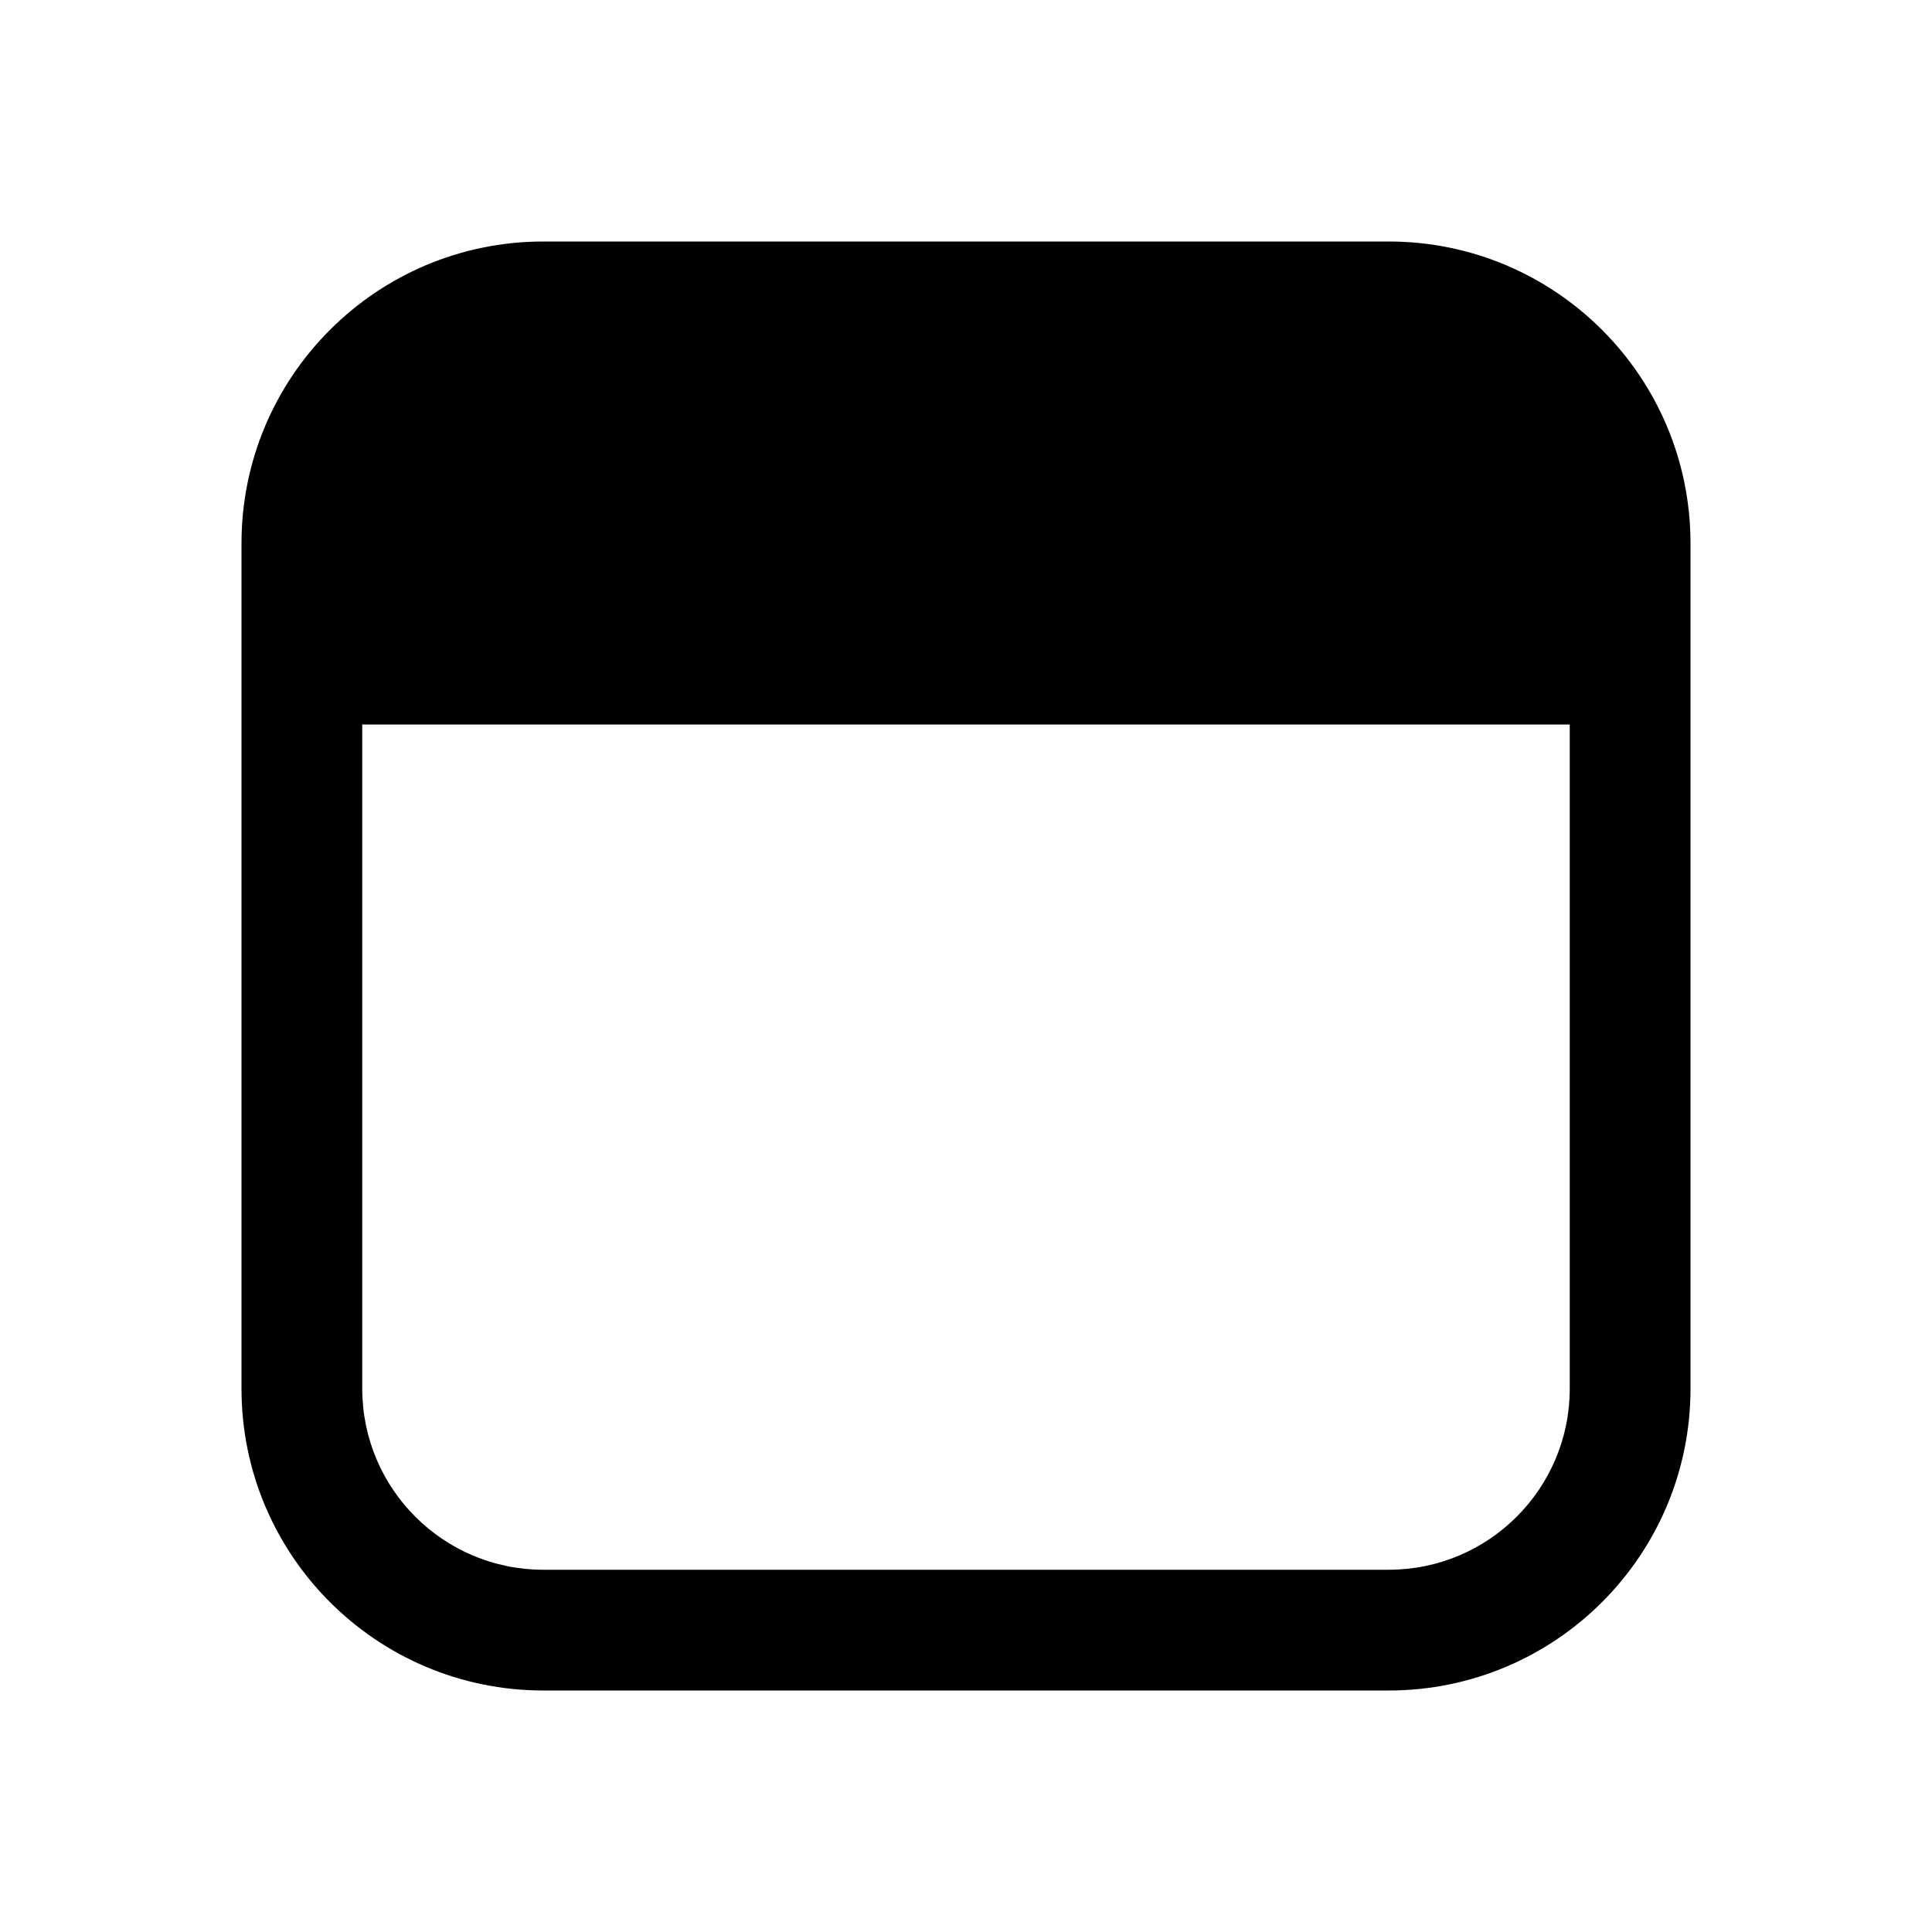
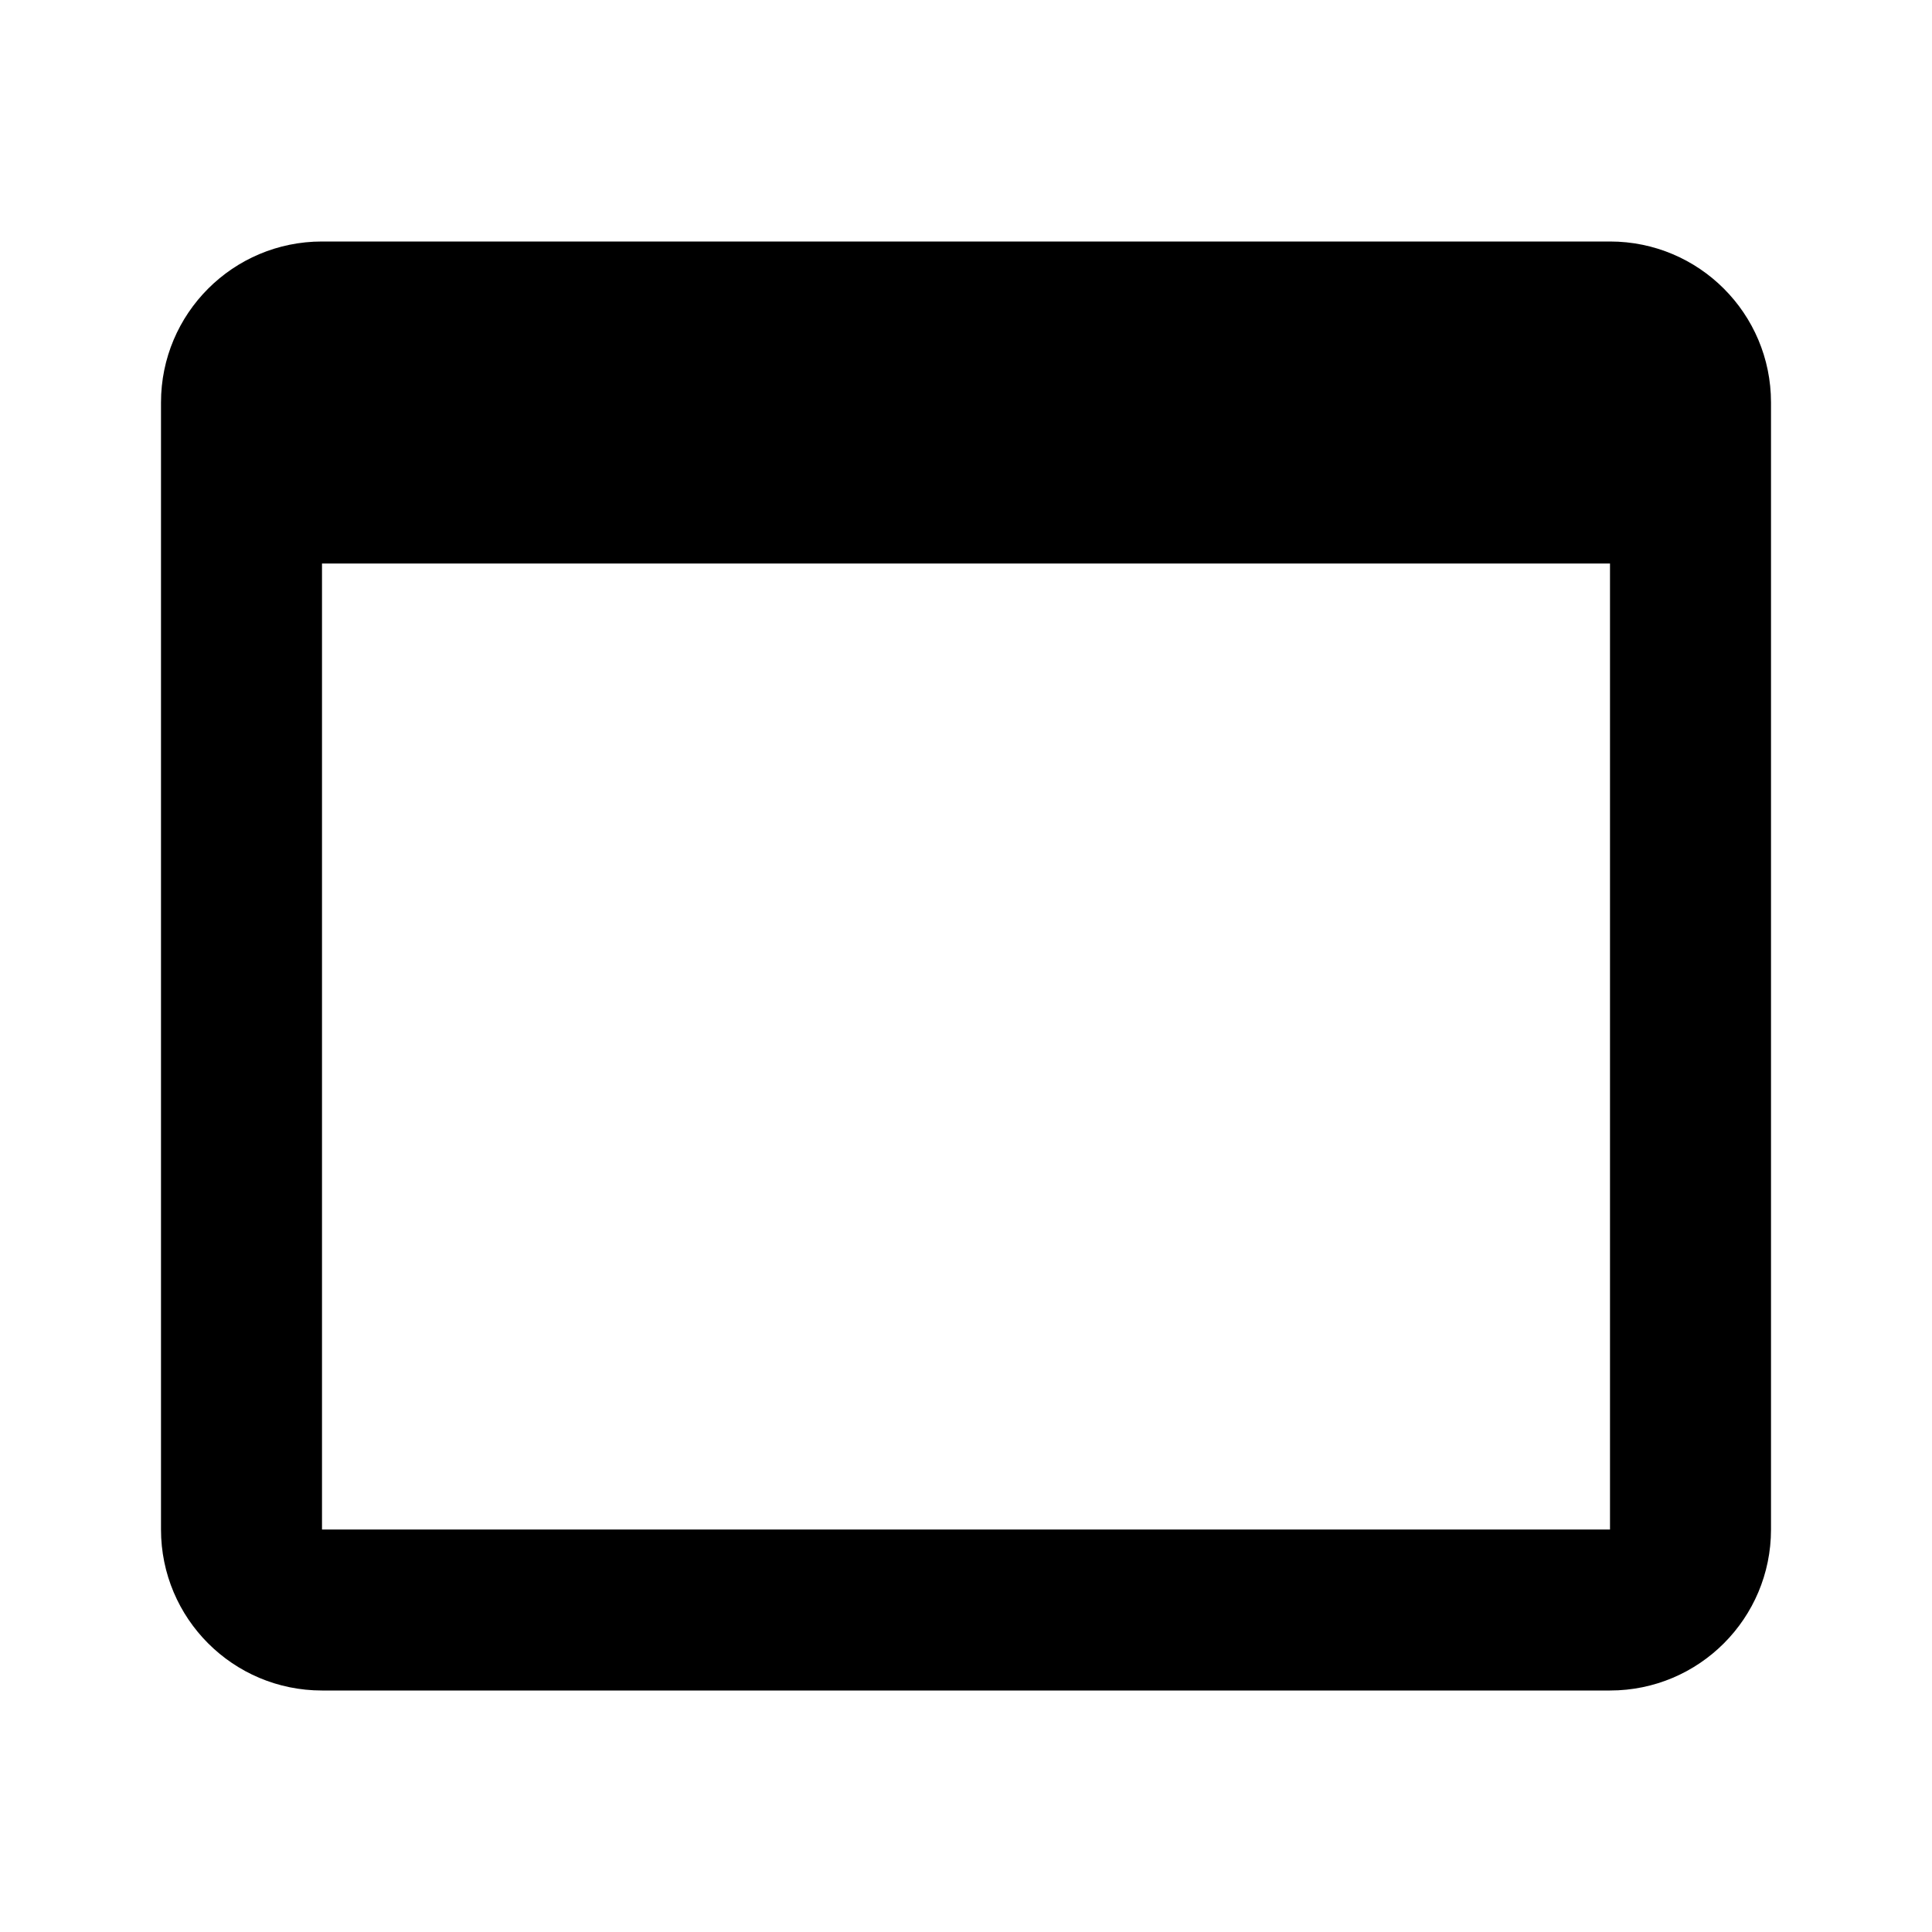
- <svg xmlns="http://www.w3.org/2000/svg" aria-hidden="true" role="img" id="footer-sample-full" width="1em" height="1em" preserveAspectRatio="xMidYMid meet" viewBox="0 0 16 16" class="iconify iconify--fluent">
-   <path fill="currentColor" d="M2 4.5A2.5 2.5 0 0 1 4.5 2h7A2.5 2.5 0 0 1 14 4.5v7a2.5 2.5 0 0 1-2.5 2.5h-7A2.5 2.5 0 0 1 2 11.5v-7ZM3 6v5.5A1.5 1.5 0 0 0 4.5 13h7a1.5 1.5 0 0 0 1.5-1.5V6H3Z" />
+ <svg xmlns="http://www.w3.org/2000/svg" viewBox="0 0 24 24" fill="none">
+   <path d="M20 21H4C2.895 21 2 20.105 2 19V5C2 3.895 2.895 3 4 3H20C21.105 3 22 3.895 22 5V19C22 20.105 21.105 21 20 21ZM4 7V19H20V7H4Z" fill="currentColor" />
</svg>
